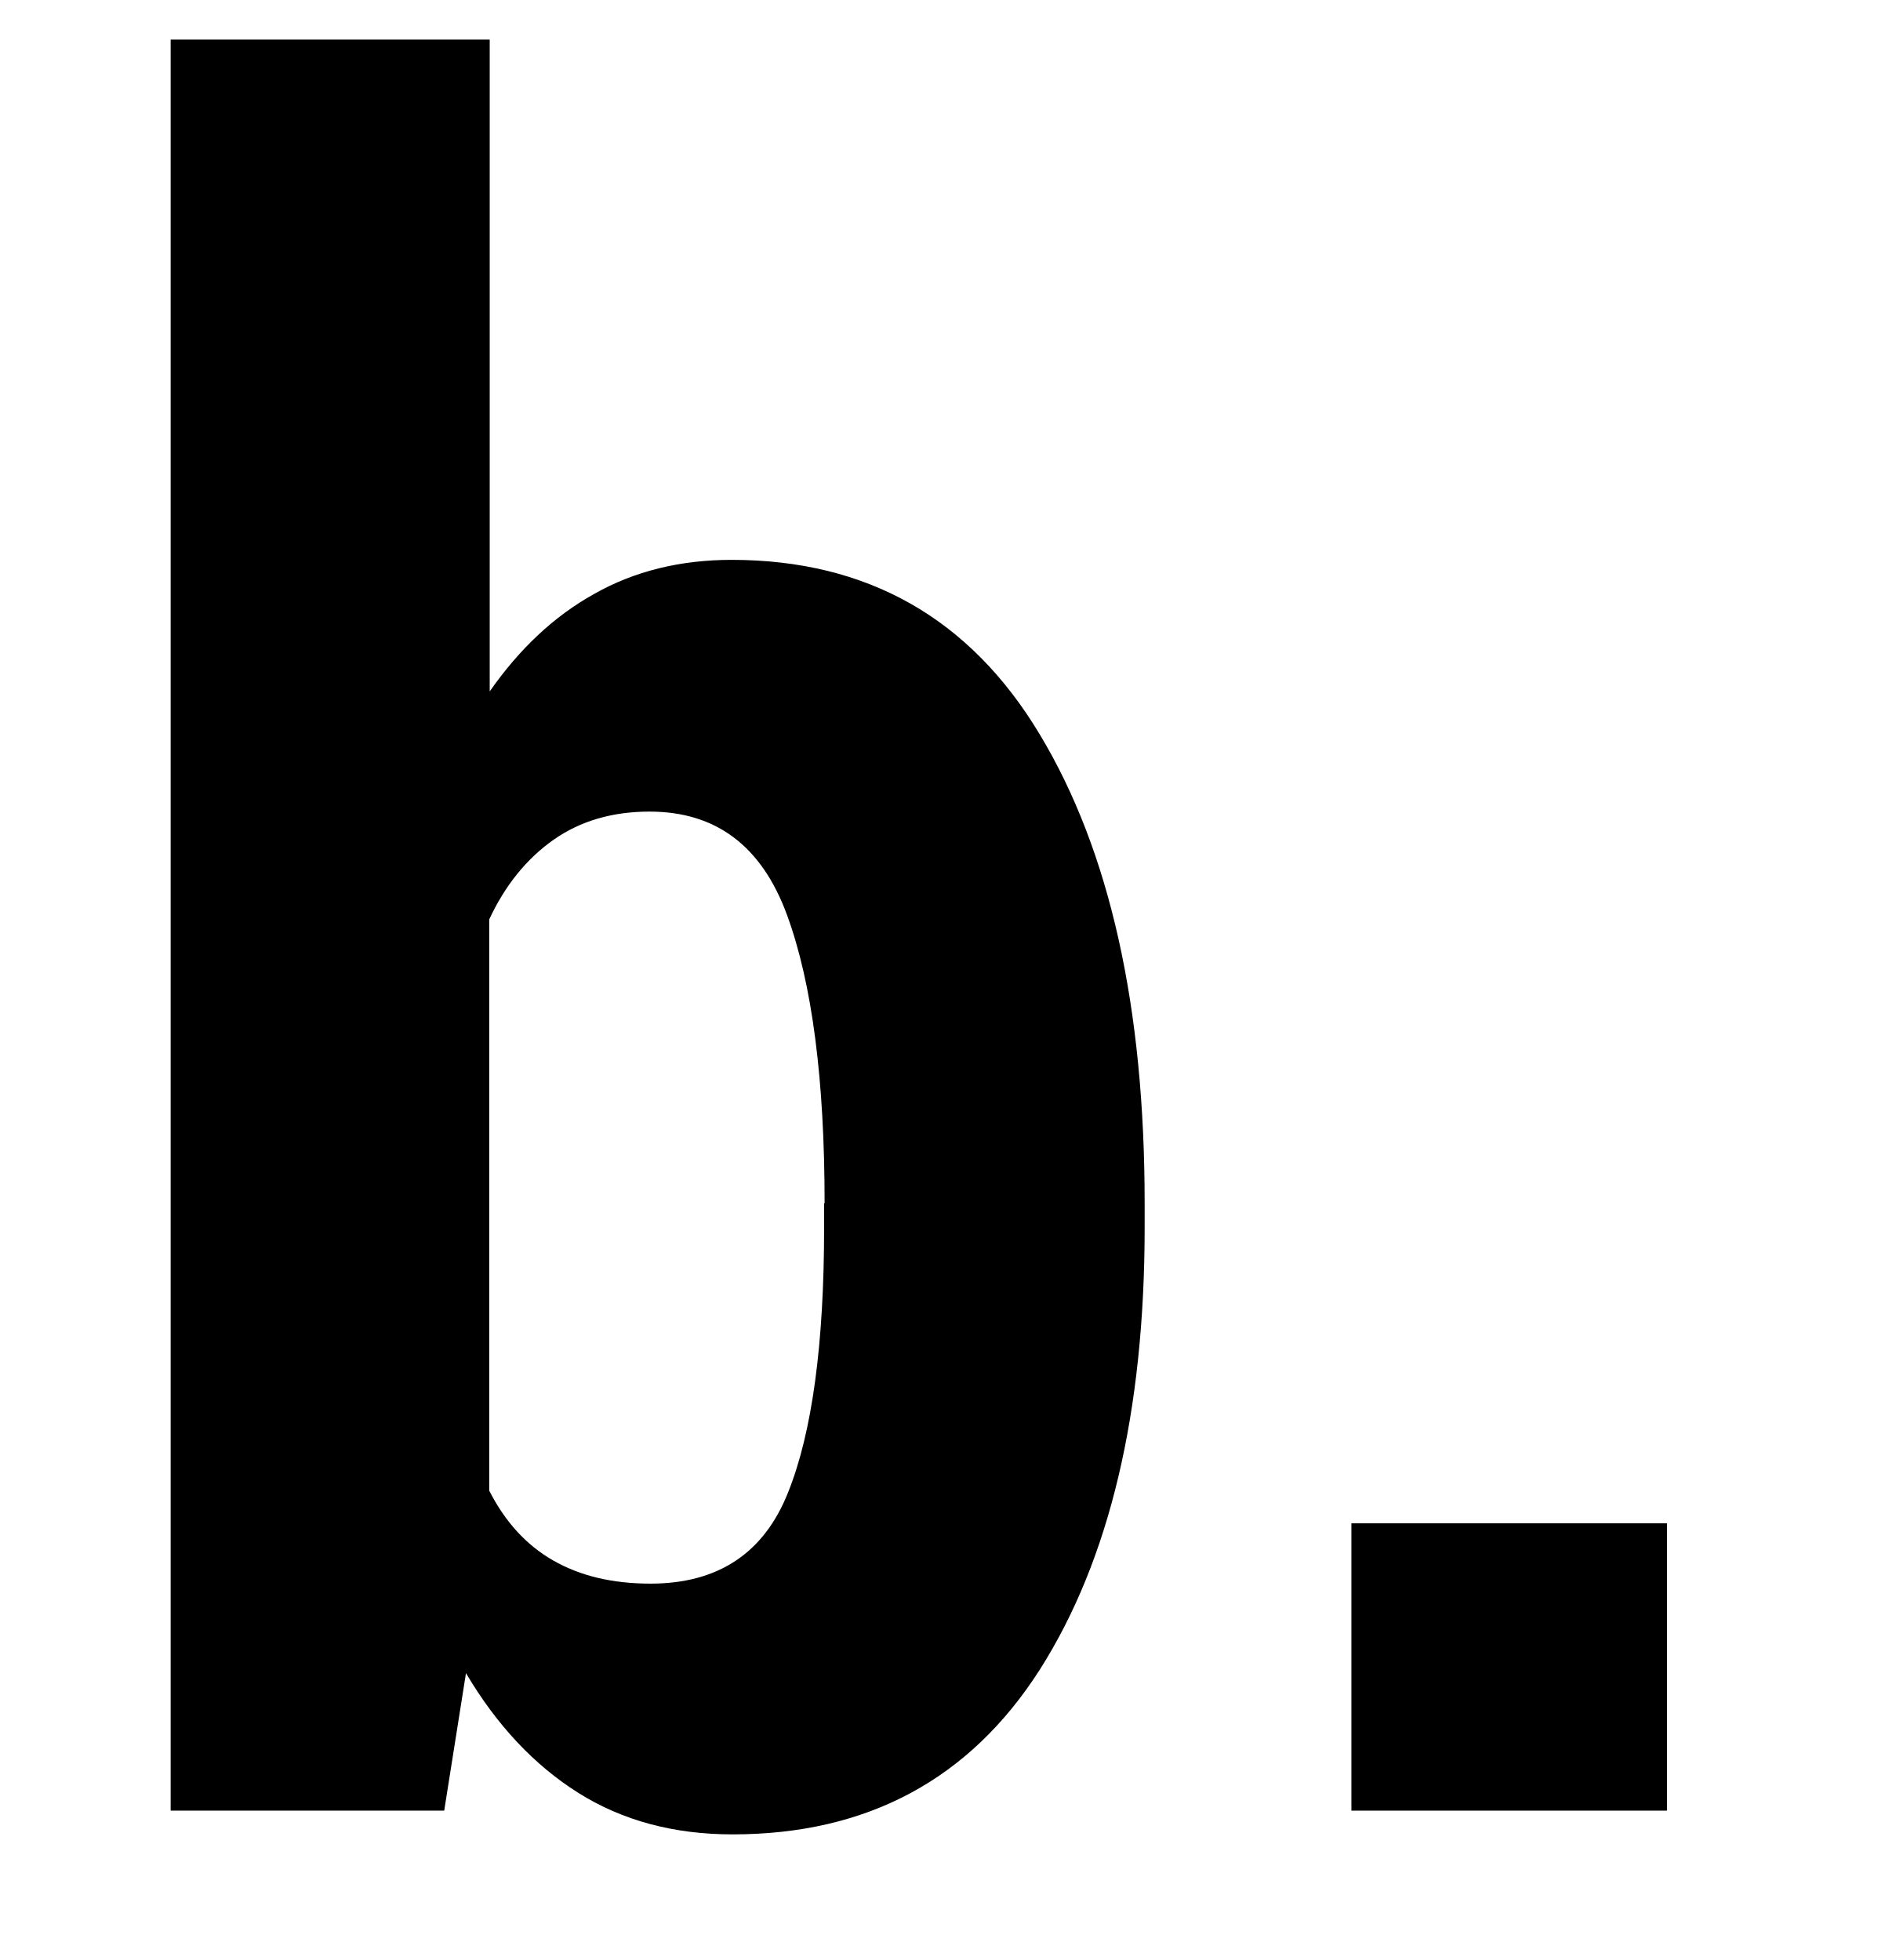
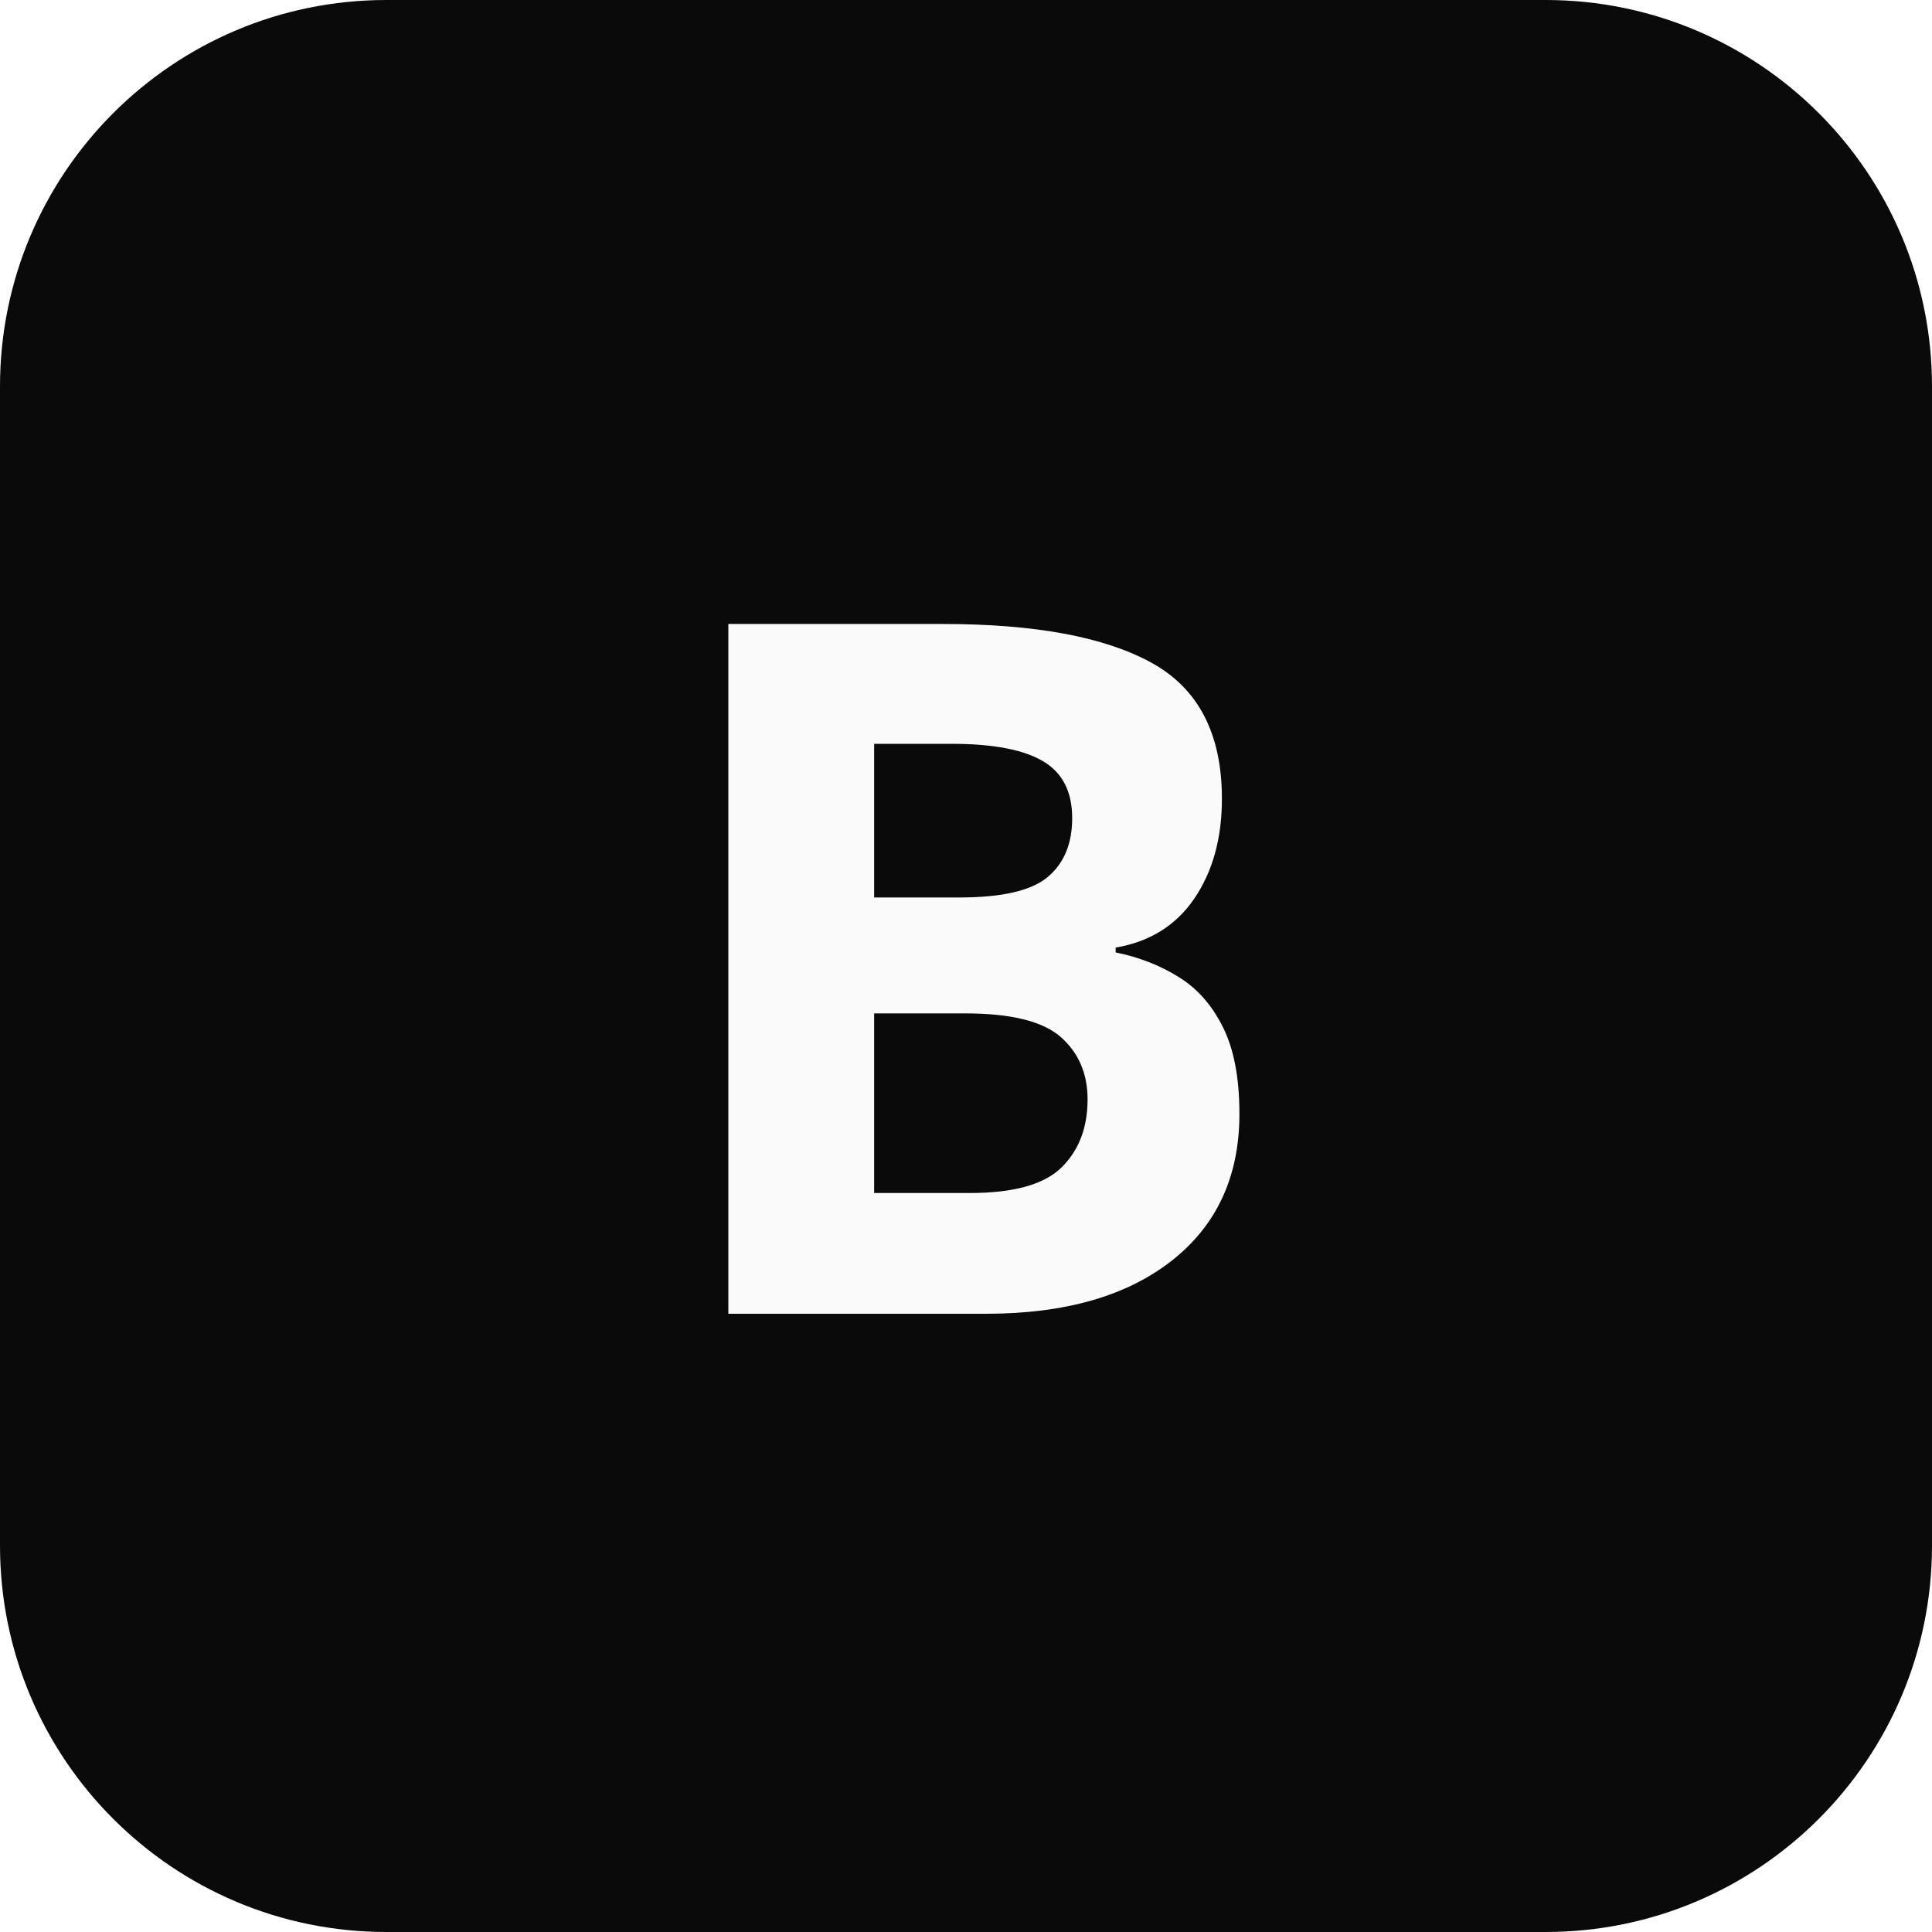
- <svg xmlns="http://www.w3.org/2000/svg" version="1.1" width="381.8" height="396.3">
-   <svg version="1.1" id="SvgjsSvg1000" x="0px" y="0px" viewBox="0 0 381.8 396.3" style="enable-background:new 0 0 381.8 396.3;" xml:space="preserve">
-     <g>
-       <path d="M231.4,248.1c0,37.5-7.1,67.3-21.2,89.5c-14.2,22.2-34.9,33.3-62.1,33.3c-11.9,0-22.3-2.8-31.2-8.4   c-8.9-5.6-16.5-13.7-22.7-24.2l-4.4,27.8H34.5V8H99v131.8c6-8.6,13-15.2,21.1-19.7c8.1-4.6,17.4-6.9,27.8-6.9   c27.4,0,48.2,11.8,62.3,35.3c14.2,23.6,21.2,55.2,21.2,94.8V248.1z M166.7,243.3c0-24.9-2.5-44.4-7.6-58.3   c-5.1-13.9-14.3-20.9-27.8-20.9c-7.5,0-14,1.9-19.4,5.7c-5.4,3.8-9.8,9.2-13,16.1v115.5c3.2,6.3,7.5,11,12.9,14.1   c5.4,3.1,11.9,4.7,19.7,4.7c13.6,0,22.9-6.1,27.8-18.4c4.9-12.2,7.3-30.1,7.3-53.7V243.3z" />
-       <path d="M337,366.1h-63.8V308H337V366.1z" />
-     </g>
-   </svg>
-   <style>@media (prefers-color-scheme: light) { :root { filter: none; } }
- @media (prefers-color-scheme: dark) { :root { filter: invert(100%); } }
- </style>
+ <svg xmlns="http://www.w3.org/2000/svg" viewBox="0 0 100 100">
+   <rect width="100" height="100" rx="20" fill="#0a0a0a" />
+   <text x="50" y="68" font-family="system-ui, sans-serif" font-size="50" font-weight="bold" fill="#fafafa" text-anchor="middle">B</text>
</svg>
